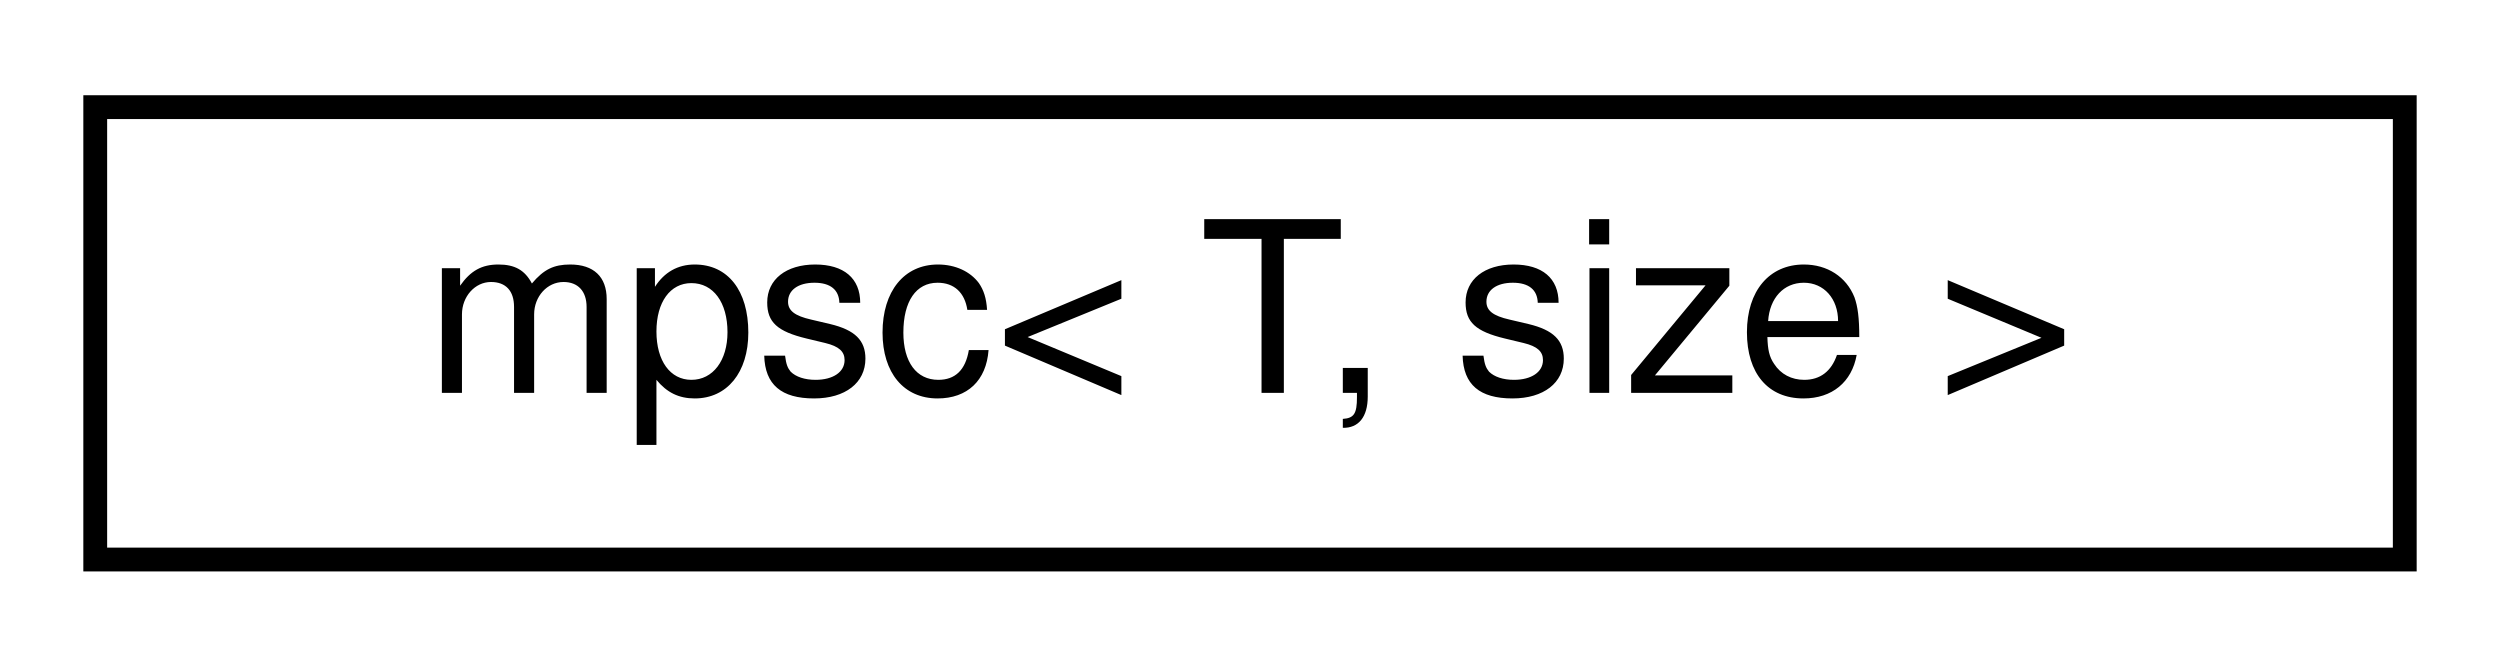
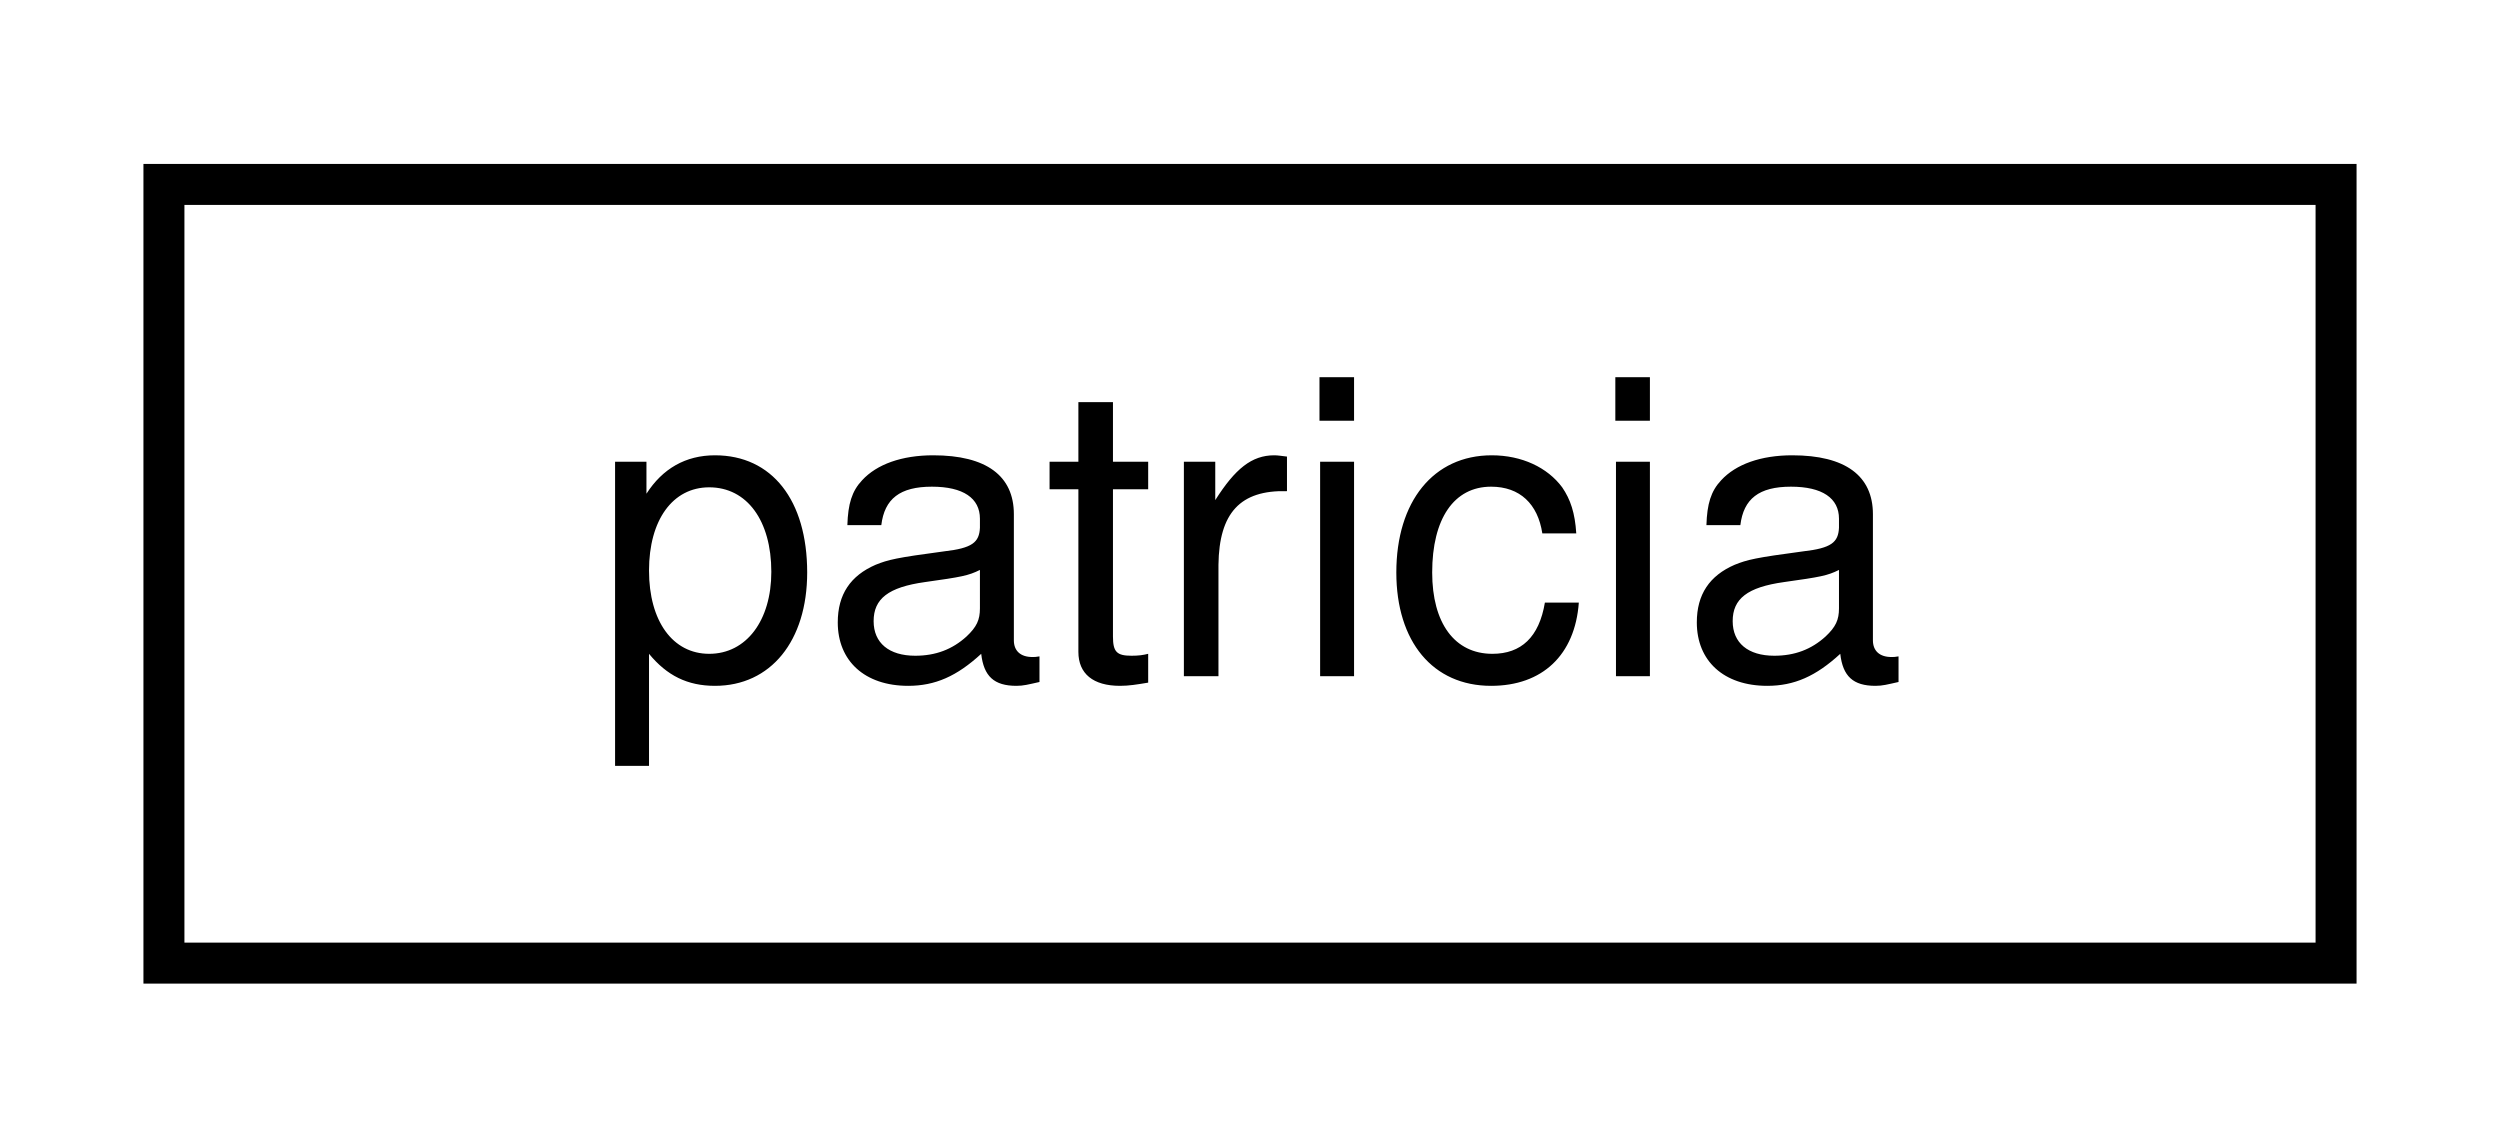
- <svg xmlns="http://www.w3.org/2000/svg" xmlns:xlink="http://www.w3.org/1999/xlink" width="105pt" height="28pt" viewBox="0.00 0.00 105.00 28.00">
+ <svg xmlns="http://www.w3.org/2000/svg" xmlns:xlink="http://www.w3.org/1999/xlink" width="61pt" height="28pt" viewBox="0.00 0.00 61.00 28.00">
  <g id="graph0" class="graph" transform="scale(1 1) rotate(0) translate(4 24)">
    <g id="node1" class="node">
      <g id="a_node1">
-         <a xlink:href="classmpsc.html" target="_top" xlink:title=" ">
-           <polygon fill="none" stroke="black" points="0,-0.5 0,-19.5 97,-19.5 97,-0.5 0,-0.5" />
-           <text text-anchor="middle" x="48.5" y="-7.5" font-family="Helvetica,sans-Serif" font-size="10.00">mpsc&lt; T, size &gt;</text>
+         <a xlink:href="classpatricia.html" target="_top" xlink:title=" ">
+           <polygon fill="none" stroke="black" points="0,-0.5 0,-19.5 53,-19.5 53,-0.5 0,-0.5" />
+           <text text-anchor="middle" x="26.5" y="-7.5" font-family="Helvetica,sans-Serif" font-size="10.00">patricia</text>
        </a>
      </g>
    </g>
  </g>
</svg>
